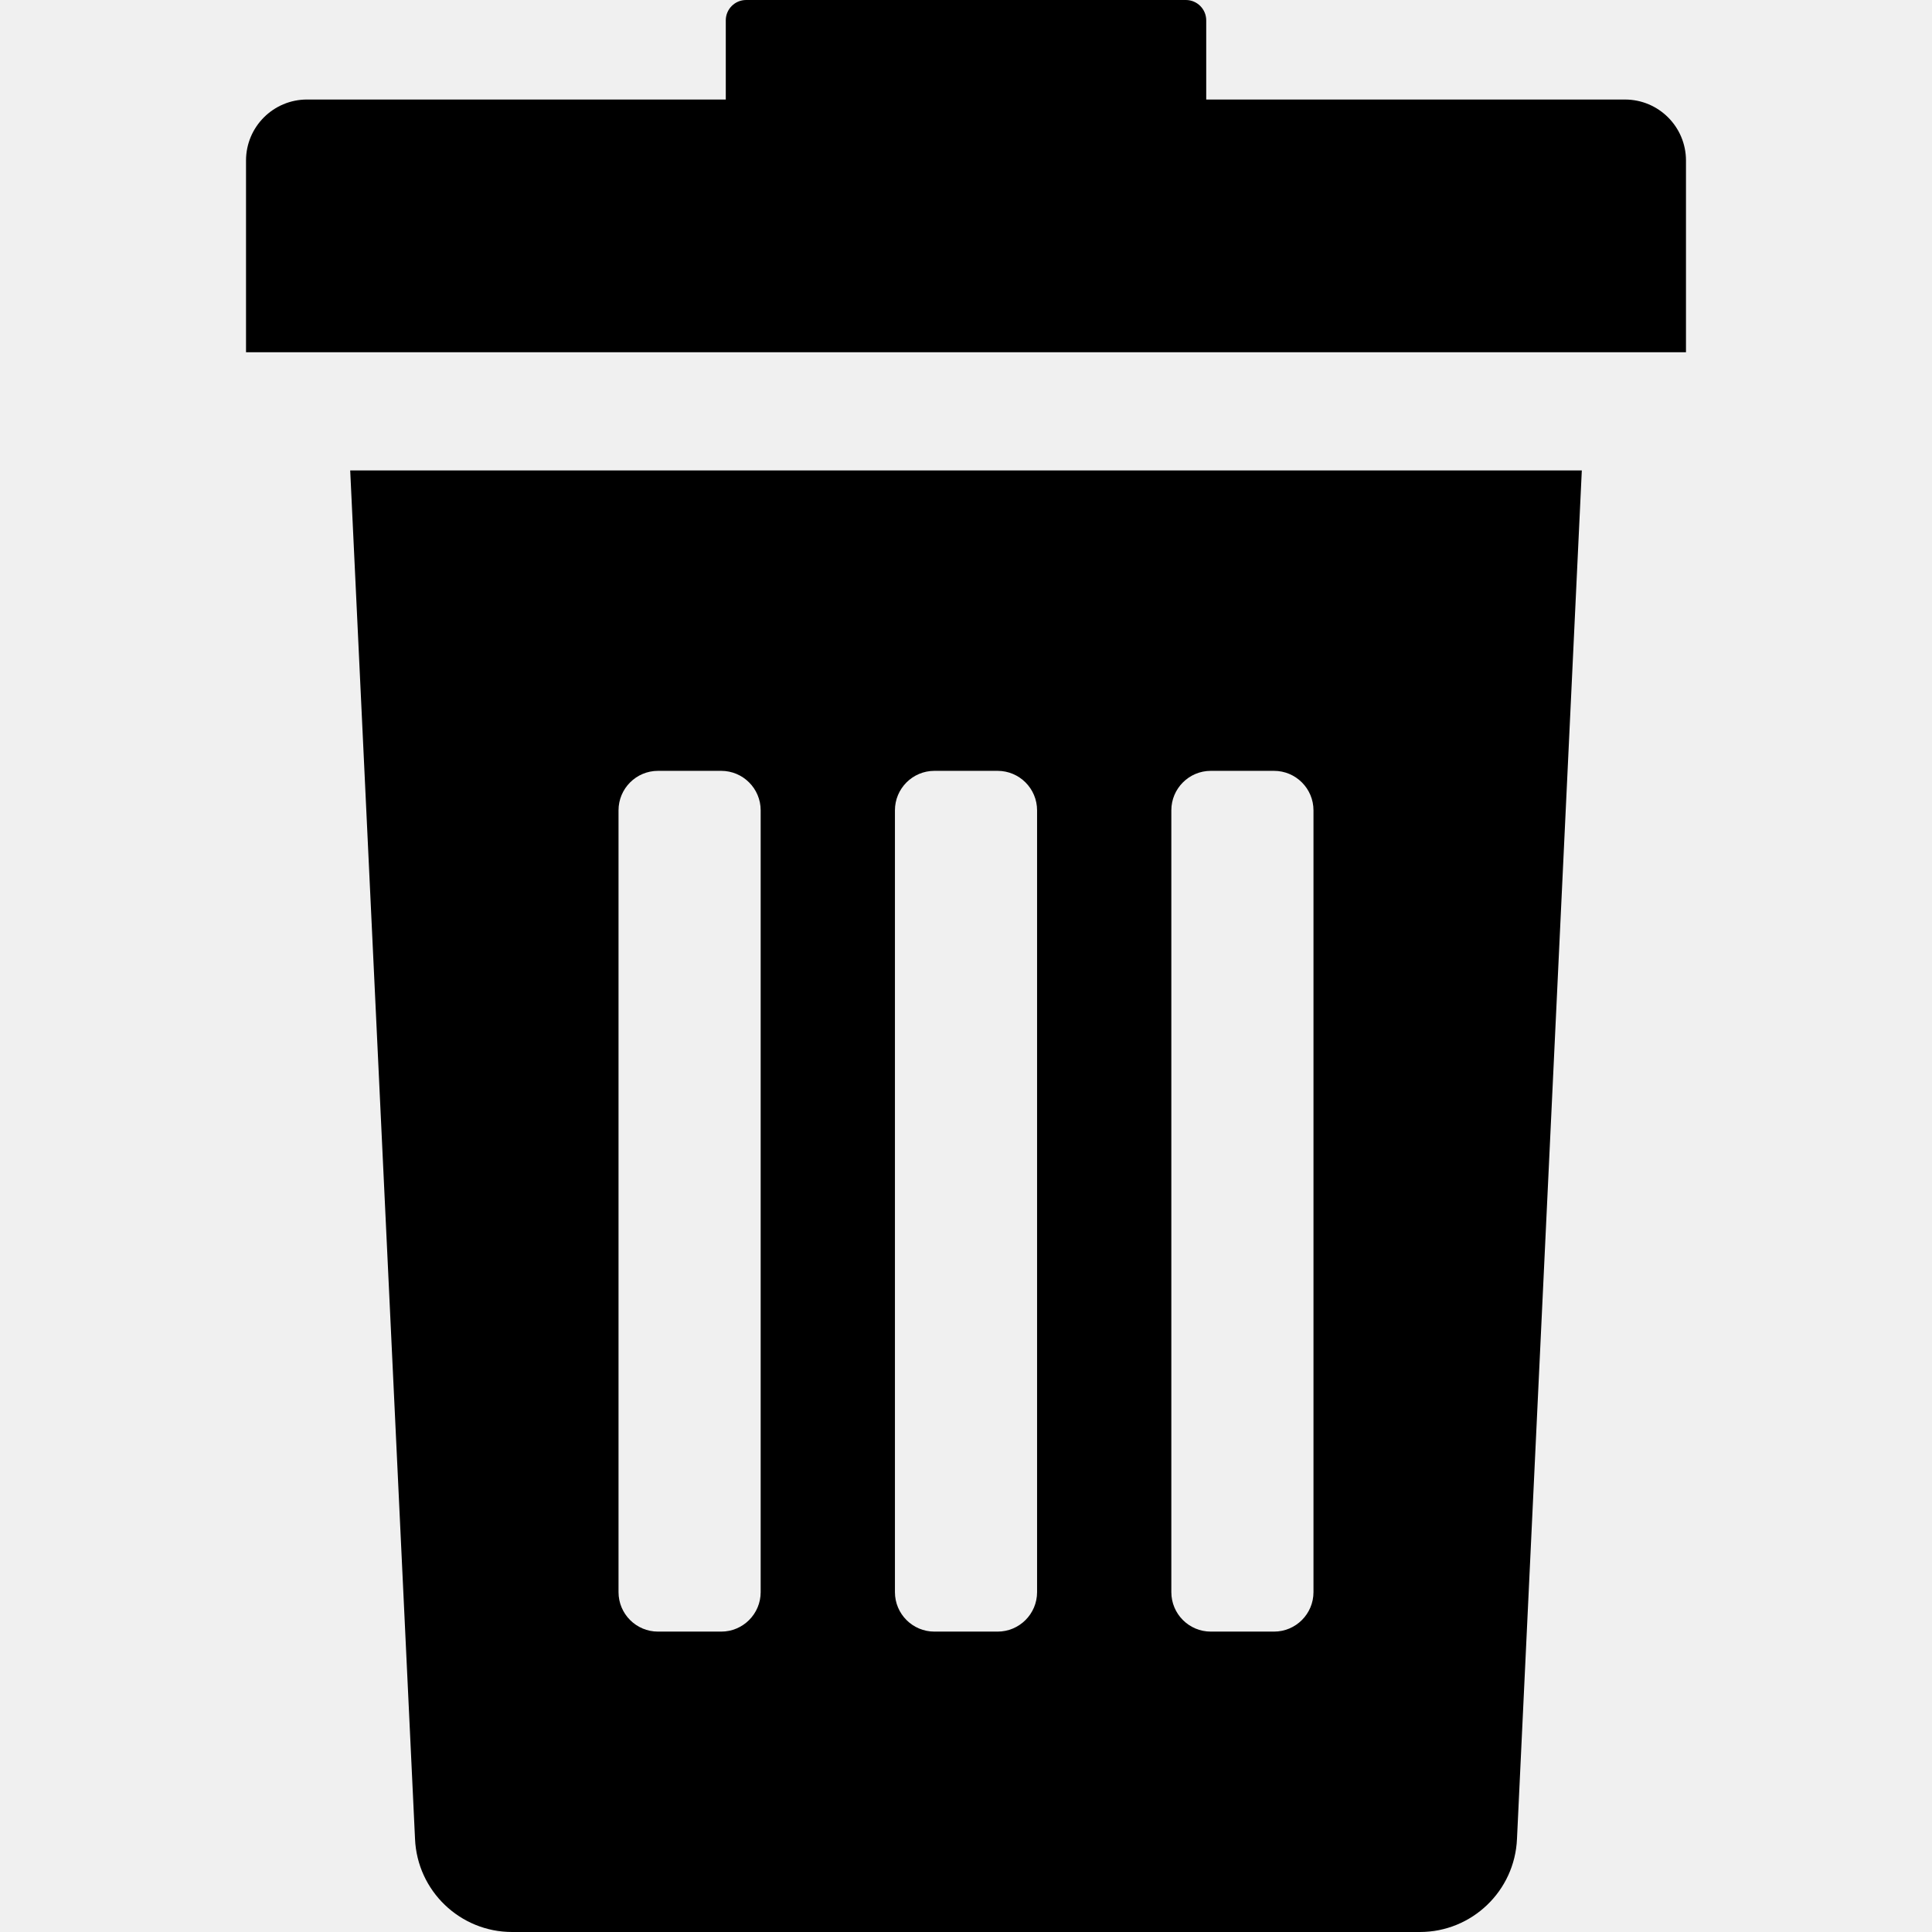
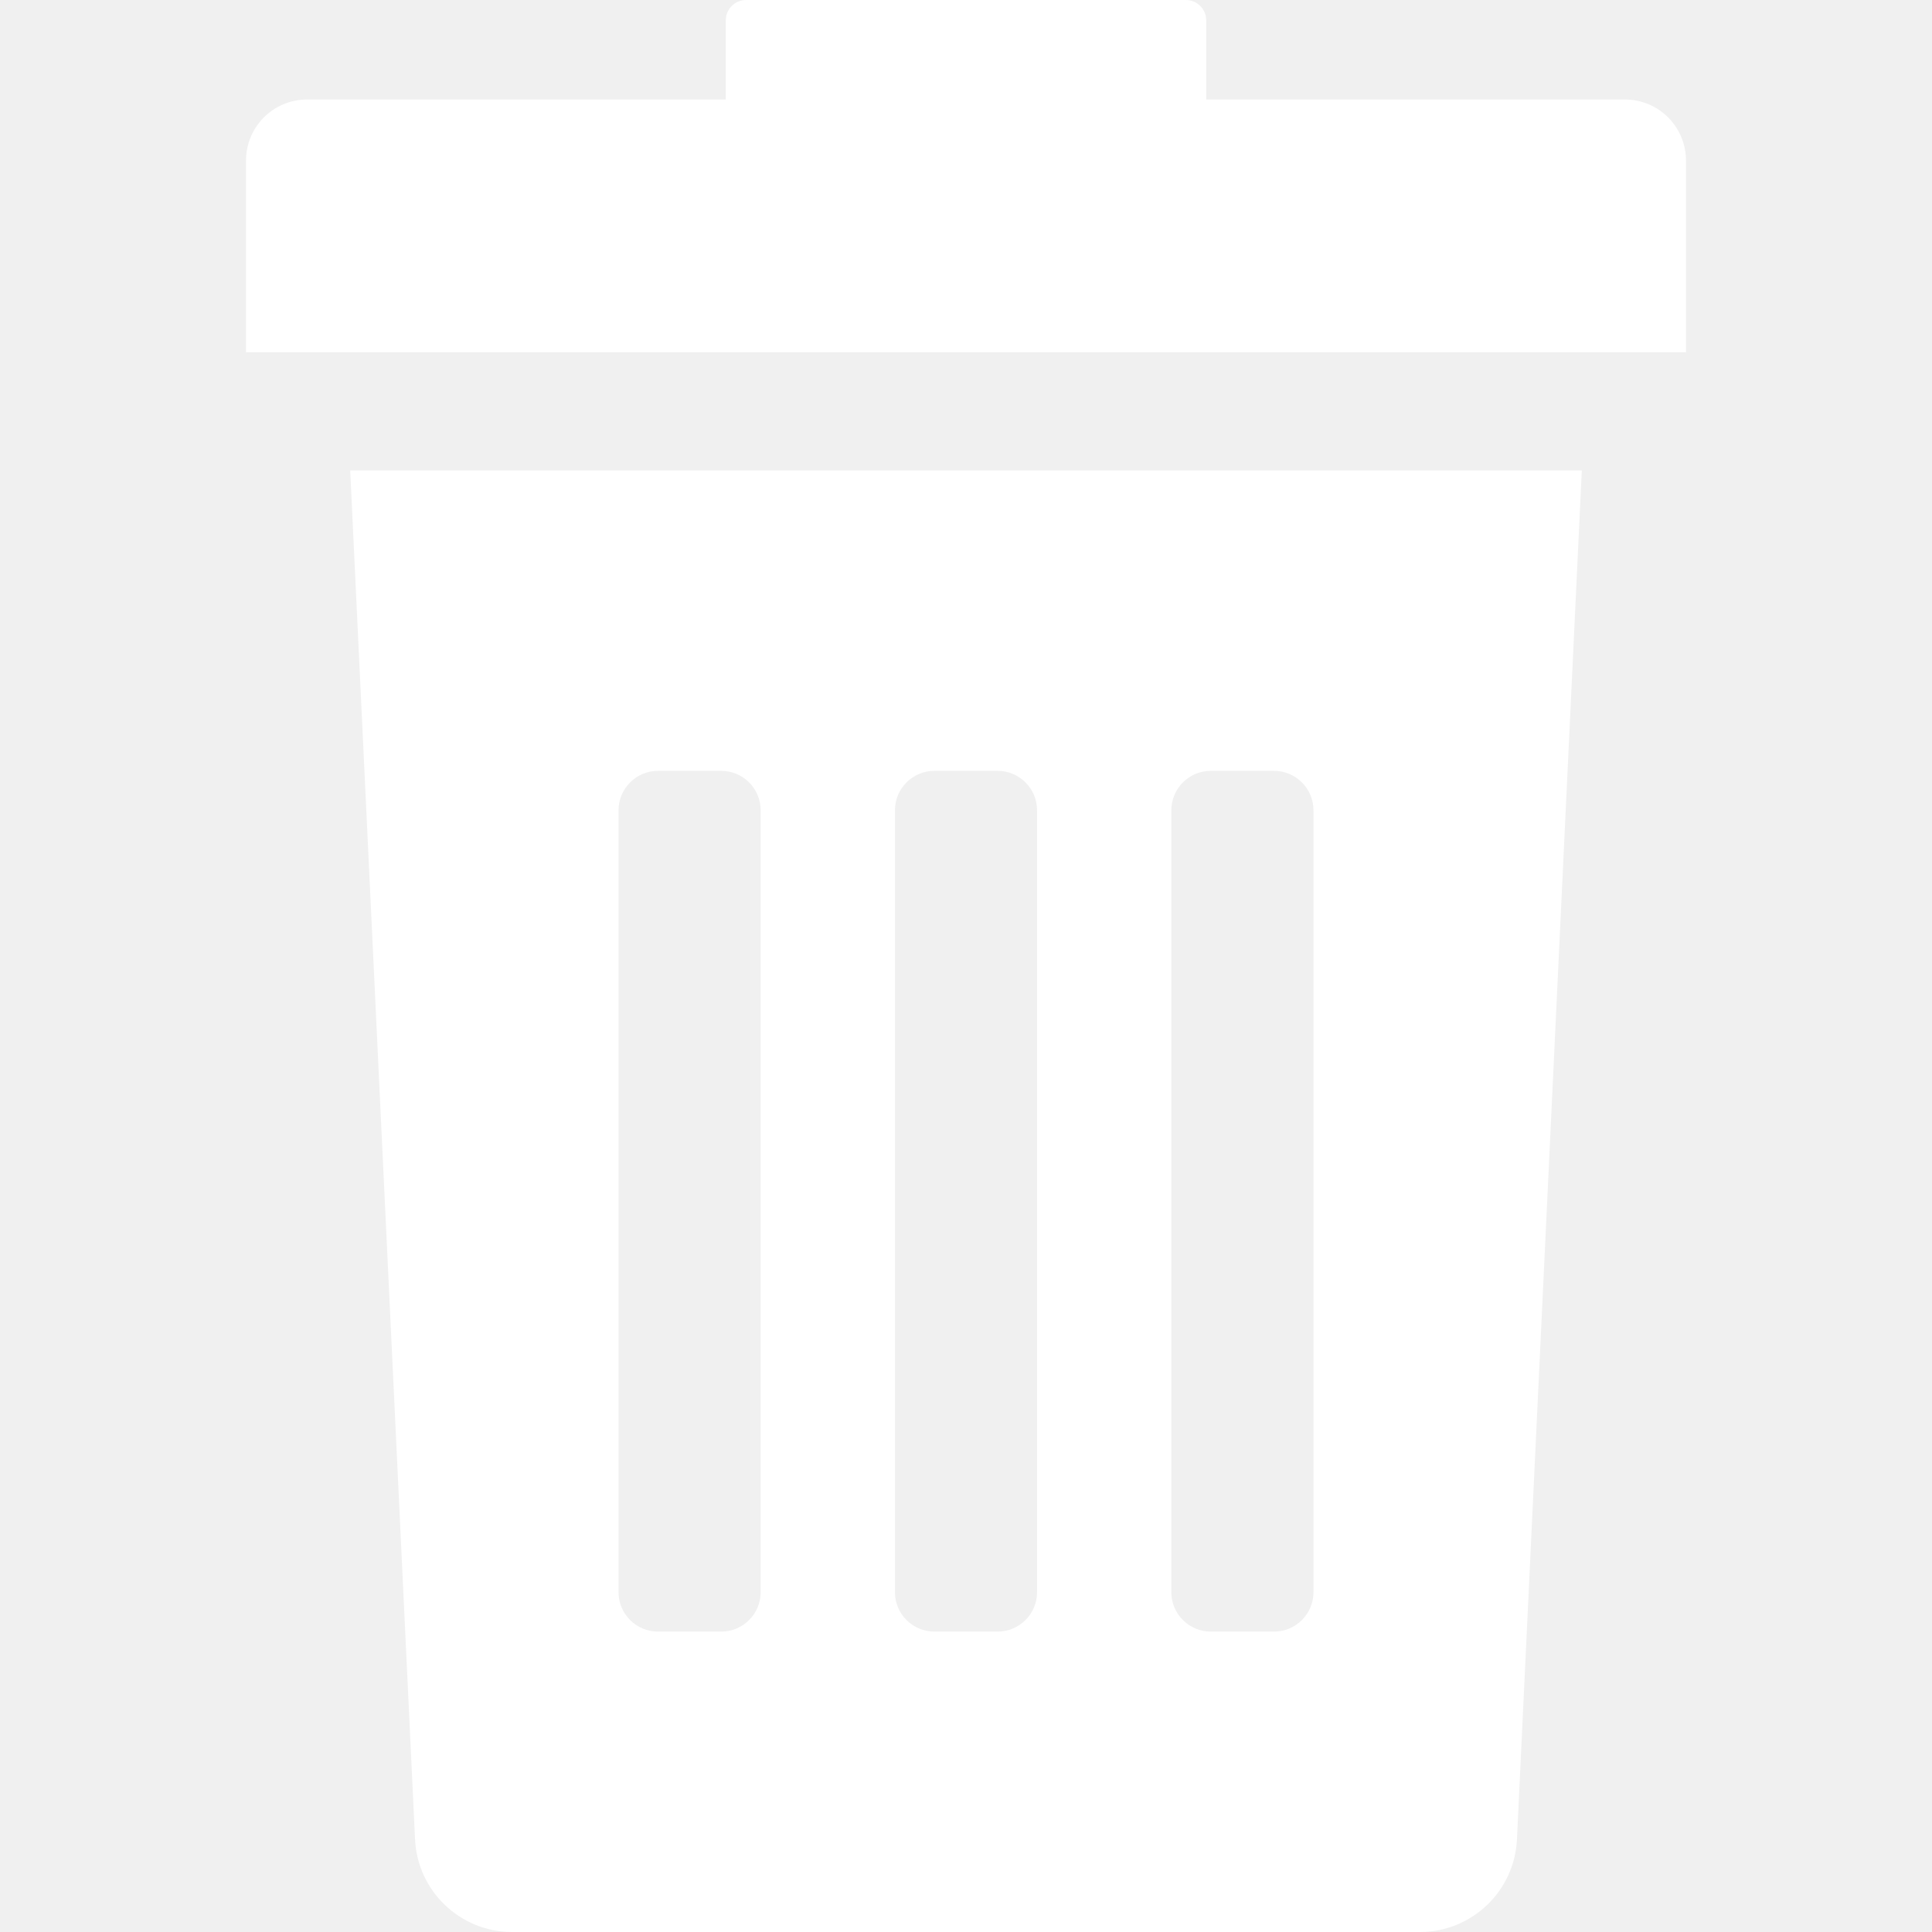
- <svg xmlns="http://www.w3.org/2000/svg" version="1.1" id="Capa_1" x="0px" y="0px" width="408.483px" height="408.483px" viewBox="0 0 408.483 408.483" style="enable-background:new 0 0 408.483 408.483;" xml:space="preserve">
+ <svg xmlns="http://www.w3.org/2000/svg" version="1.1" id="Capa_1" x="0px" y="0px" width="408.483px" height="408.483px" viewBox="0 0 408.483 408.483" style="enable-background:new 0 0 408.483 408.483;" xml:space="preserve" fill="#fff">
  <g>
    <g>
      <path d="M87.748,388.784c0.461,11.01,9.521,19.699,20.539,19.699h191.911c11.018,0,20.078-8.689,20.539-19.699l13.705-289.316    H74.043L87.748,388.784z M247.655,171.329c0-4.61,3.738-8.349,8.35-8.349h13.355c4.609,0,8.35,3.738,8.35,8.349v165.293    c0,4.611-3.738,8.349-8.35,8.349h-13.355c-4.61,0-8.35-3.736-8.35-8.349V171.329z M189.216,171.329    c0-4.61,3.738-8.349,8.349-8.349h13.355c4.609,0,8.349,3.738,8.349,8.349v165.293c0,4.611-3.737,8.349-8.349,8.349h-13.355    c-4.61,0-8.349-3.736-8.349-8.349V171.329L189.216,171.329z M130.775,171.329c0-4.61,3.738-8.349,8.349-8.349h13.356    c4.61,0,8.349,3.738,8.349,8.349v165.293c0,4.611-3.738,8.349-8.349,8.349h-13.356c-4.61,0-8.349-3.736-8.349-8.349V171.329z" />
      <path d="M343.567,21.043h-88.535V4.305c0-2.377-1.927-4.305-4.305-4.305h-92.971c-2.377,0-4.304,1.928-4.304,4.305v16.737H64.916    c-7.125,0-12.9,5.776-12.9,12.901V74.47h304.451V33.944C356.467,26.819,350.692,21.043,343.567,21.043z" />
    </g>
  </g>
-   <g>
- </g>
-   <g>
- </g>
-   <g>
- </g>
-   <g>
- </g>
-   <g>
- </g>
-   <g>
- </g>
-   <g>
- </g>
-   <g>
- </g>
-   <g>
- </g>
-   <g>
- </g>
-   <g>
- </g>
-   <g>
- </g>
-   <g>
- </g>
-   <g>
- </g>
-   <g>
- </g>
</svg>
